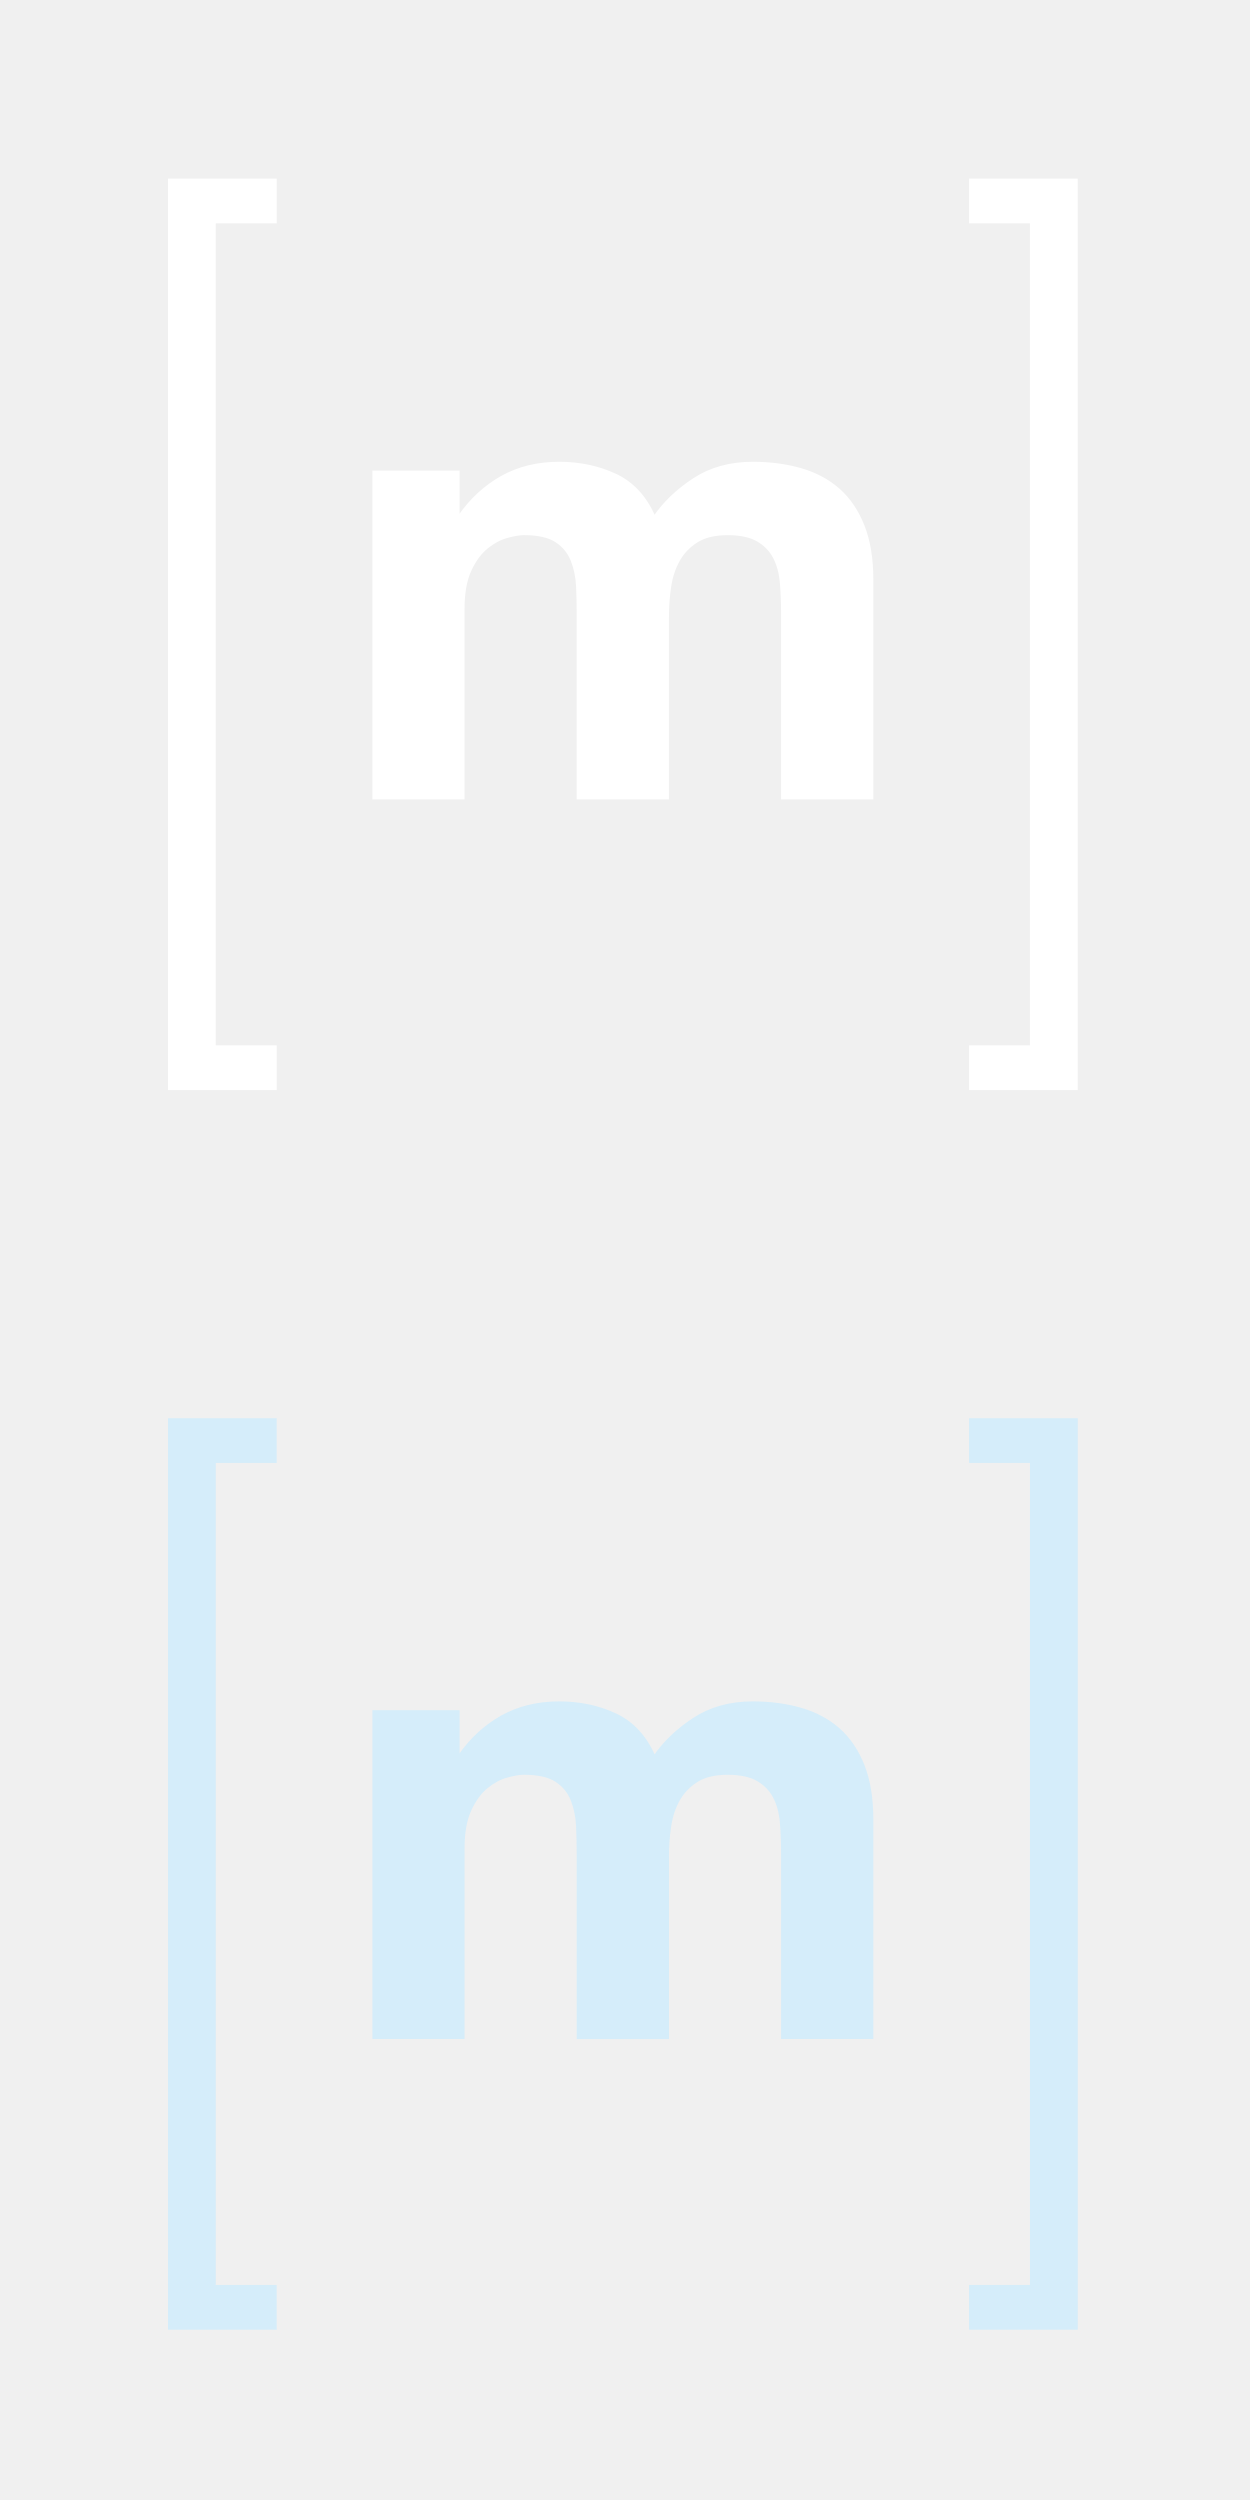
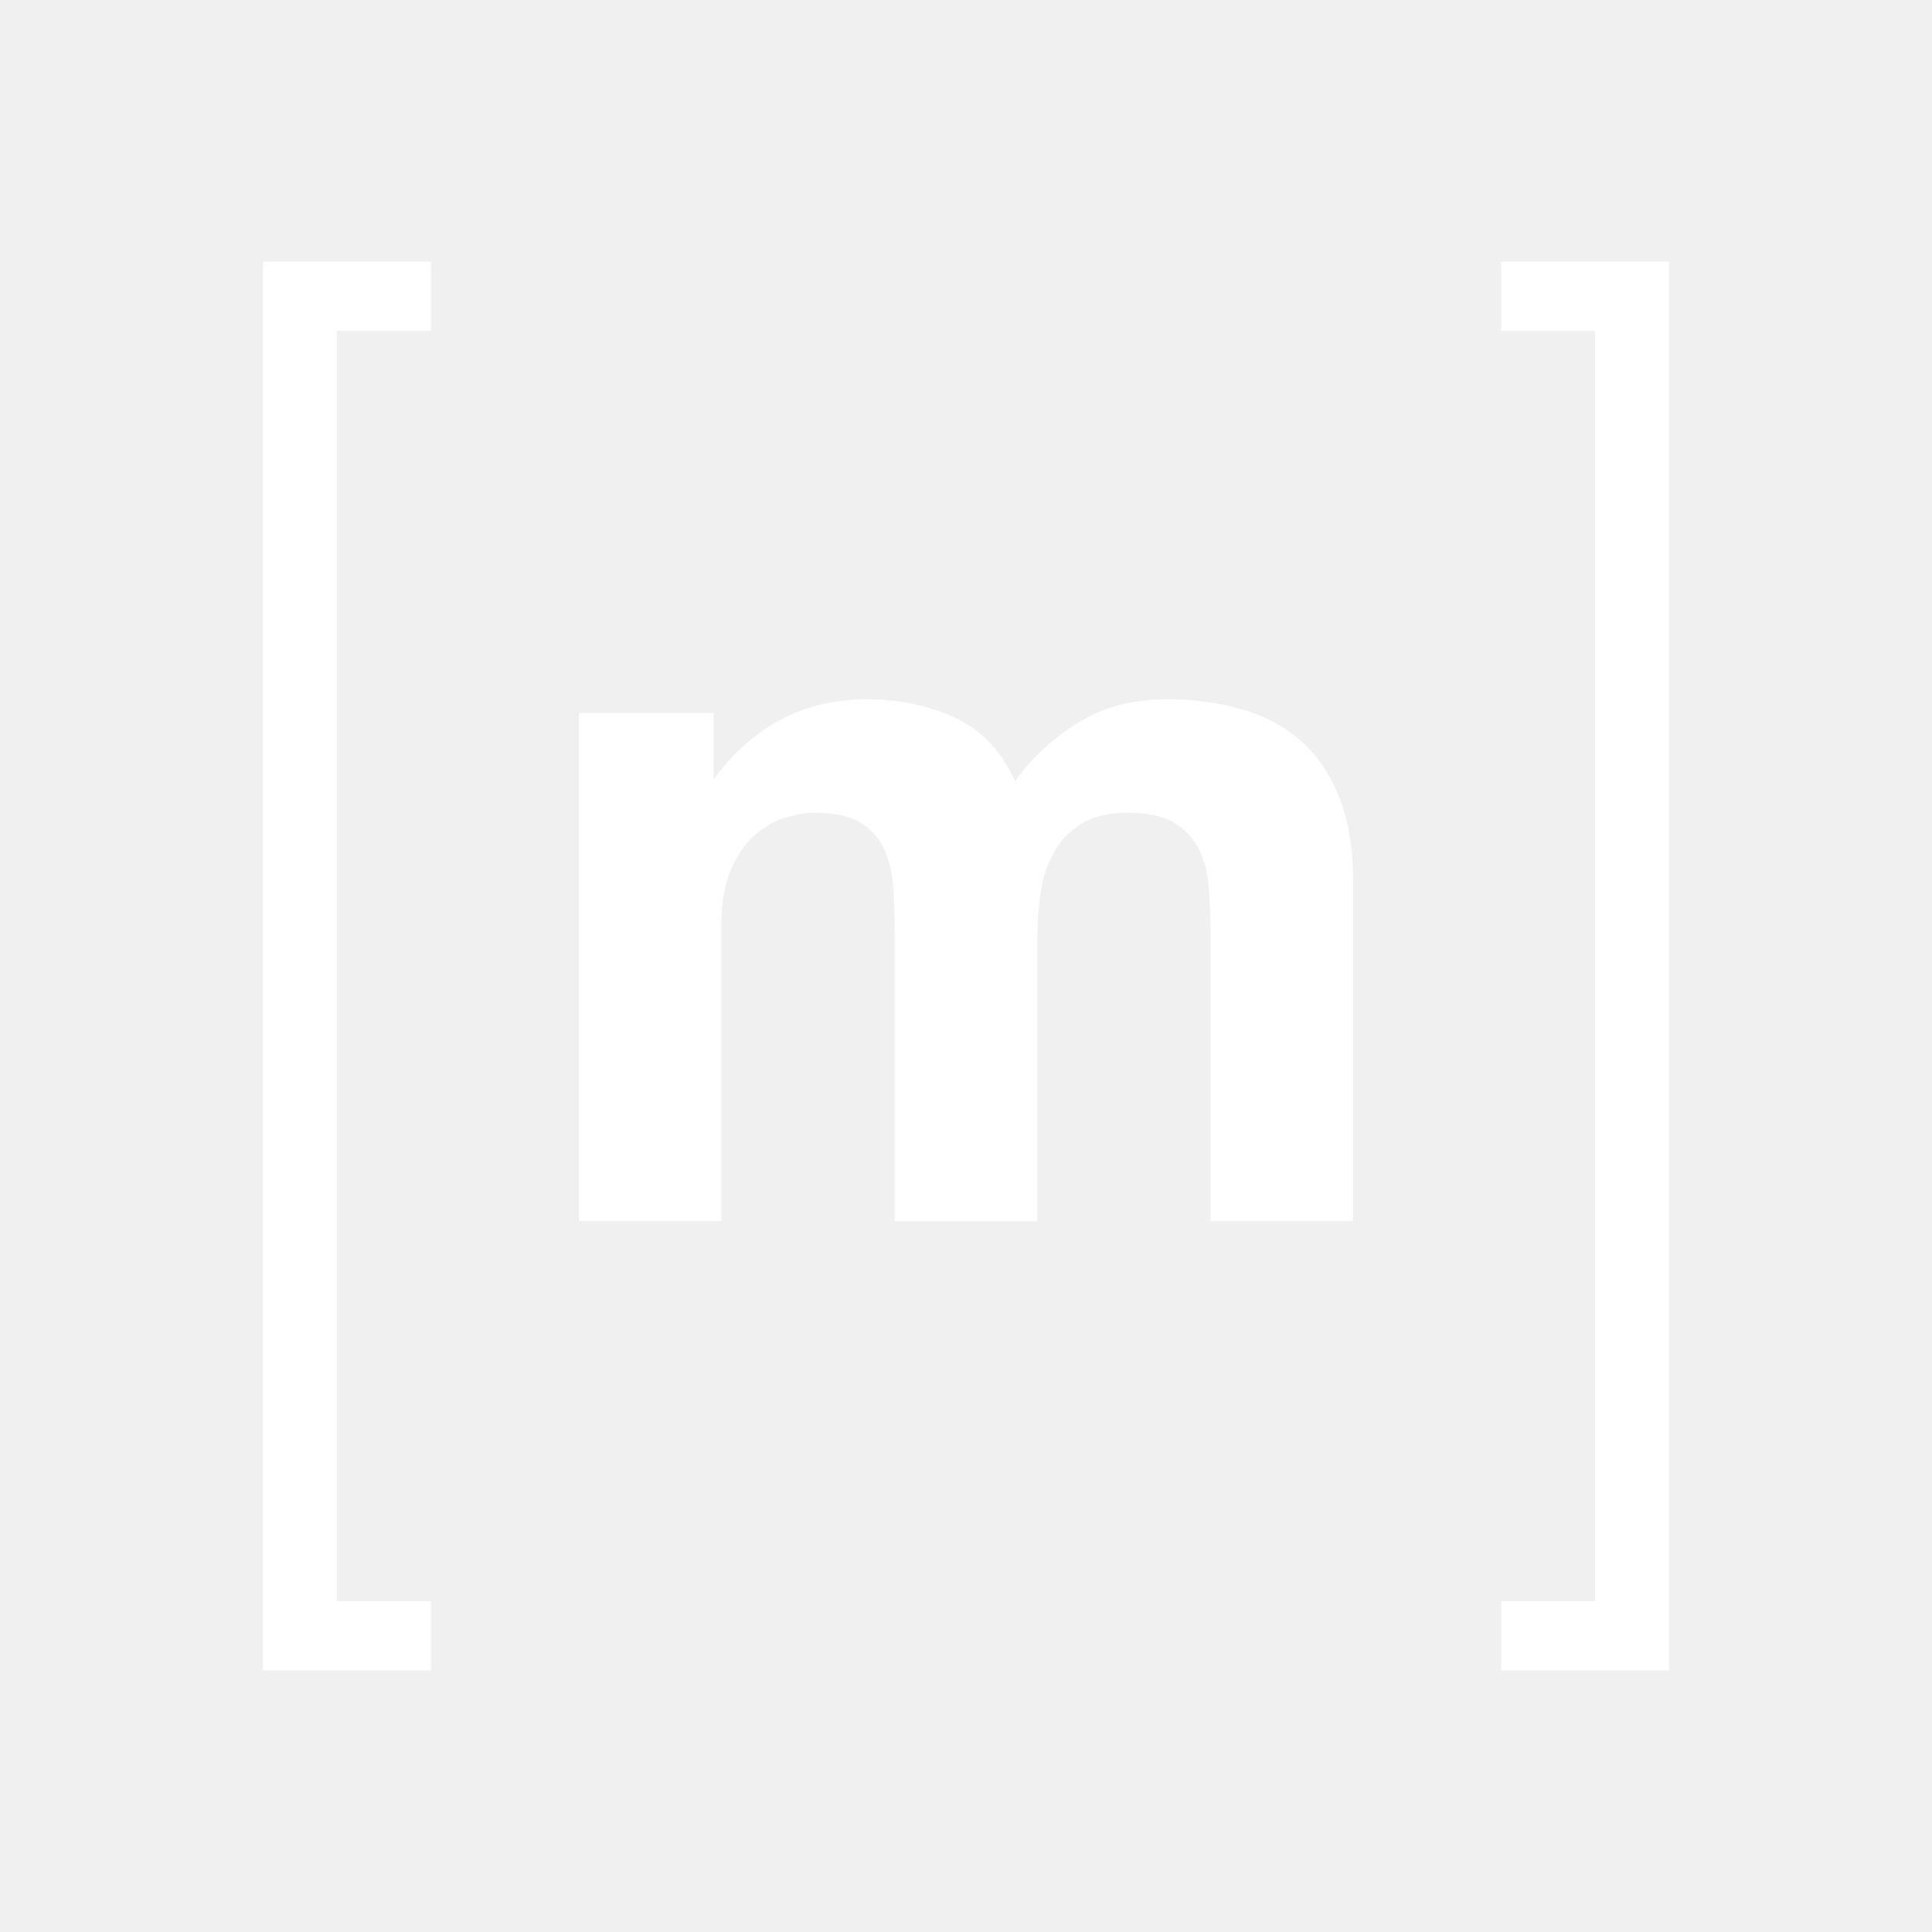
- <svg xmlns="http://www.w3.org/2000/svg" version="1.1" x="0px" y="0px" width="32px" height="64px" viewBox="0 0 32 64" enable-background="new 0 0 32 64" xml:space="preserve" id="svg11">
+ <svg xmlns="http://www.w3.org/2000/svg" version="1.1" x="0px" y="0px" width="32" height="32" viewBox="0 0 32 32" enable-background="new 0 0 32 64" xml:space="preserve" id="svg11">
  <defs id="defs15" />
-   <g id="Layer_2" display="none">
+   <g id="Layer_2" display="none" style="display:none" transform="translate(0,-32)">
</g>
-   <g id="specctr" display="none">
-     <g id="Dimensions" display="inline">
+   <g id="specctr" display="none" style="display:none" transform="translate(0,-32)">
+     <g id="Dimensions" display="inline" style="display:inline">
	</g>
-     <g id="Spacing" display="inline">
+     <g id="Spacing" display="inline" style="display:inline">
	</g>
-     <g id="Text_Properties" display="inline">
+     <g id="Text_Properties" display="inline" style="display:inline">
	</g>
-     <g id="Object_Properties" display="inline">
+     <g id="Object_Properties" display="inline" style="display:inline">
	</g>
  </g>
-   <g id="g1642" style="stroke:#d5edfa;stroke-opacity:1;fill:#d5edfa;fill-opacity:1">
-     <path style="fill:#d5edfa;stroke-width:0.069;stroke:#d5edfa;stroke-opacity:1;fill-opacity:1" id="path6" d="m 11.731,43.816 v 1.13 h 0.032 c 0.301,-0.43 0.665,-0.764 1.09,-1.001 0.425,-0.236 0.912,-0.355 1.461,-0.355 0.527,0 1.009,0.102 1.445,0.307 0.436,0.205 0.767,0.565 0.993,1.082 0.247,-0.366 0.584,-0.689 1.009,-0.969 0.425,-0.28 0.928,-0.42 1.51,-0.42 0.441,0 0.85,0.054 1.227,0.162 0.376,0.108 0.699,0.28 0.969,0.517 0.269,0.237 0.479,0.546 0.63,0.928 0.151,0.382 0.226,0.842 0.226,1.381 v 5.586 h -2.293 v -4.73 c 0,-0.28 -0.011,-0.543 -0.032,-0.791 -0.022,-0.247 -0.081,-0.463 -0.178,-0.646 -0.097,-0.183 -0.24,-0.328 -0.428,-0.436 -0.188,-0.107 -0.444,-0.161 -0.767,-0.161 -0.323,0 -0.584,0.062 -0.783,0.186 -0.199,0.124 -0.355,0.285 -0.468,0.484 -0.113,0.199 -0.188,0.425 -0.226,0.678 -0.038,0.253 -0.057,0.509 -0.057,0.767 v 4.65 h -2.293 v -4.682 c 0,-0.248 -0.005,-0.492 -0.016,-0.735 -0.011,-0.242 -0.057,-0.466 -0.138,-0.67 -0.081,-0.204 -0.215,-0.369 -0.404,-0.493 -0.188,-0.123 -0.466,-0.186 -0.831,-0.186 -0.108,0 -0.25,0.024 -0.428,0.073 -0.178,0.048 -0.35,0.14 -0.517,0.274 -0.167,0.135 -0.31,0.328 -0.428,0.581 -0.118,0.253 -0.178,0.584 -0.178,0.993 v 4.844 H 9.568 V 43.816 Z" />
-     <path style="fill:#d5edfa;stroke:#d5edfa;stroke-width:0.625;stroke-miterlimit:10;stroke-opacity:1;fill-opacity:1" id="path10-5" d="m 5.211,37.139 v 21.669 h 1.56 v 0.52 H 4.613 V 36.619 h 2.158 v 0.52 z" stroke-miterlimit="10" />
-     <path style="fill:#d5edfa;stroke:#d5edfa;stroke-width:0.625;stroke-miterlimit:10;stroke-opacity:1;fill-opacity:1" id="path14-6" d="M 26.679,58.808 V 37.139 H 25.12 v -0.52 h 2.158 V 59.328 H 25.12 v -0.52 h 1.559 z" stroke-miterlimit="10" />
-   </g>
-   <g transform="translate(0,-31.73406)" id="g1642-2" style="fill:#ffffff;fill-opacity:1;stroke:#ffffff;stroke-opacity:1">
+   <g transform="translate(0.054849,-31.97323)" id="g1642-2" style="fill:#ffffff;fill-opacity:1;stroke:#ffffff;stroke-opacity:1">
    <path style="fill:#ffffff;fill-opacity:1;stroke:#ffffff;stroke-width:0.069;stroke-opacity:1" id="path6-7" d="m 11.731,43.816 v 1.13 h 0.032 c 0.301,-0.43 0.665,-0.764 1.09,-1.001 0.425,-0.236 0.912,-0.355 1.461,-0.355 0.527,0 1.009,0.102 1.445,0.307 0.436,0.205 0.767,0.565 0.993,1.082 0.247,-0.366 0.584,-0.689 1.009,-0.969 0.425,-0.28 0.928,-0.42 1.51,-0.42 0.441,0 0.85,0.054 1.227,0.162 0.376,0.108 0.699,0.28 0.969,0.517 0.269,0.237 0.479,0.546 0.63,0.928 0.151,0.382 0.226,0.842 0.226,1.381 v 5.586 h -2.293 v -4.73 c 0,-0.28 -0.011,-0.543 -0.032,-0.791 -0.022,-0.247 -0.081,-0.463 -0.178,-0.646 -0.097,-0.183 -0.24,-0.328 -0.428,-0.436 -0.188,-0.107 -0.444,-0.161 -0.767,-0.161 -0.323,0 -0.584,0.062 -0.783,0.186 -0.199,0.124 -0.355,0.285 -0.468,0.484 -0.113,0.199 -0.188,0.425 -0.226,0.678 -0.038,0.253 -0.057,0.509 -0.057,0.767 v 4.65 h -2.293 v -4.682 c 0,-0.248 -0.005,-0.492 -0.016,-0.735 -0.011,-0.242 -0.057,-0.466 -0.138,-0.67 -0.081,-0.204 -0.215,-0.369 -0.404,-0.493 -0.188,-0.123 -0.466,-0.186 -0.831,-0.186 -0.108,0 -0.25,0.024 -0.428,0.073 -0.178,0.048 -0.35,0.14 -0.517,0.274 -0.167,0.135 -0.31,0.328 -0.428,0.581 -0.118,0.253 -0.178,0.584 -0.178,0.993 v 4.844 H 9.568 V 43.816 Z" />
    <path style="fill:#ffffff;fill-opacity:1;stroke:#ffffff;stroke-width:0.625;stroke-miterlimit:10;stroke-opacity:1" id="path10-5-0" d="m 5.211,37.139 v 21.669 h 1.56 v 0.52 H 4.613 V 36.619 h 2.158 v 0.52 z" stroke-miterlimit="10" />
    <path style="fill:#ffffff;fill-opacity:1;stroke:#ffffff;stroke-width:0.625;stroke-miterlimit:10;stroke-opacity:1" id="path14-6-9" d="M 26.679,58.808 V 37.139 H 25.12 v -0.52 h 2.158 V 59.328 H 25.12 v -0.52 h 1.559 z" stroke-miterlimit="10" />
  </g>
</svg>
